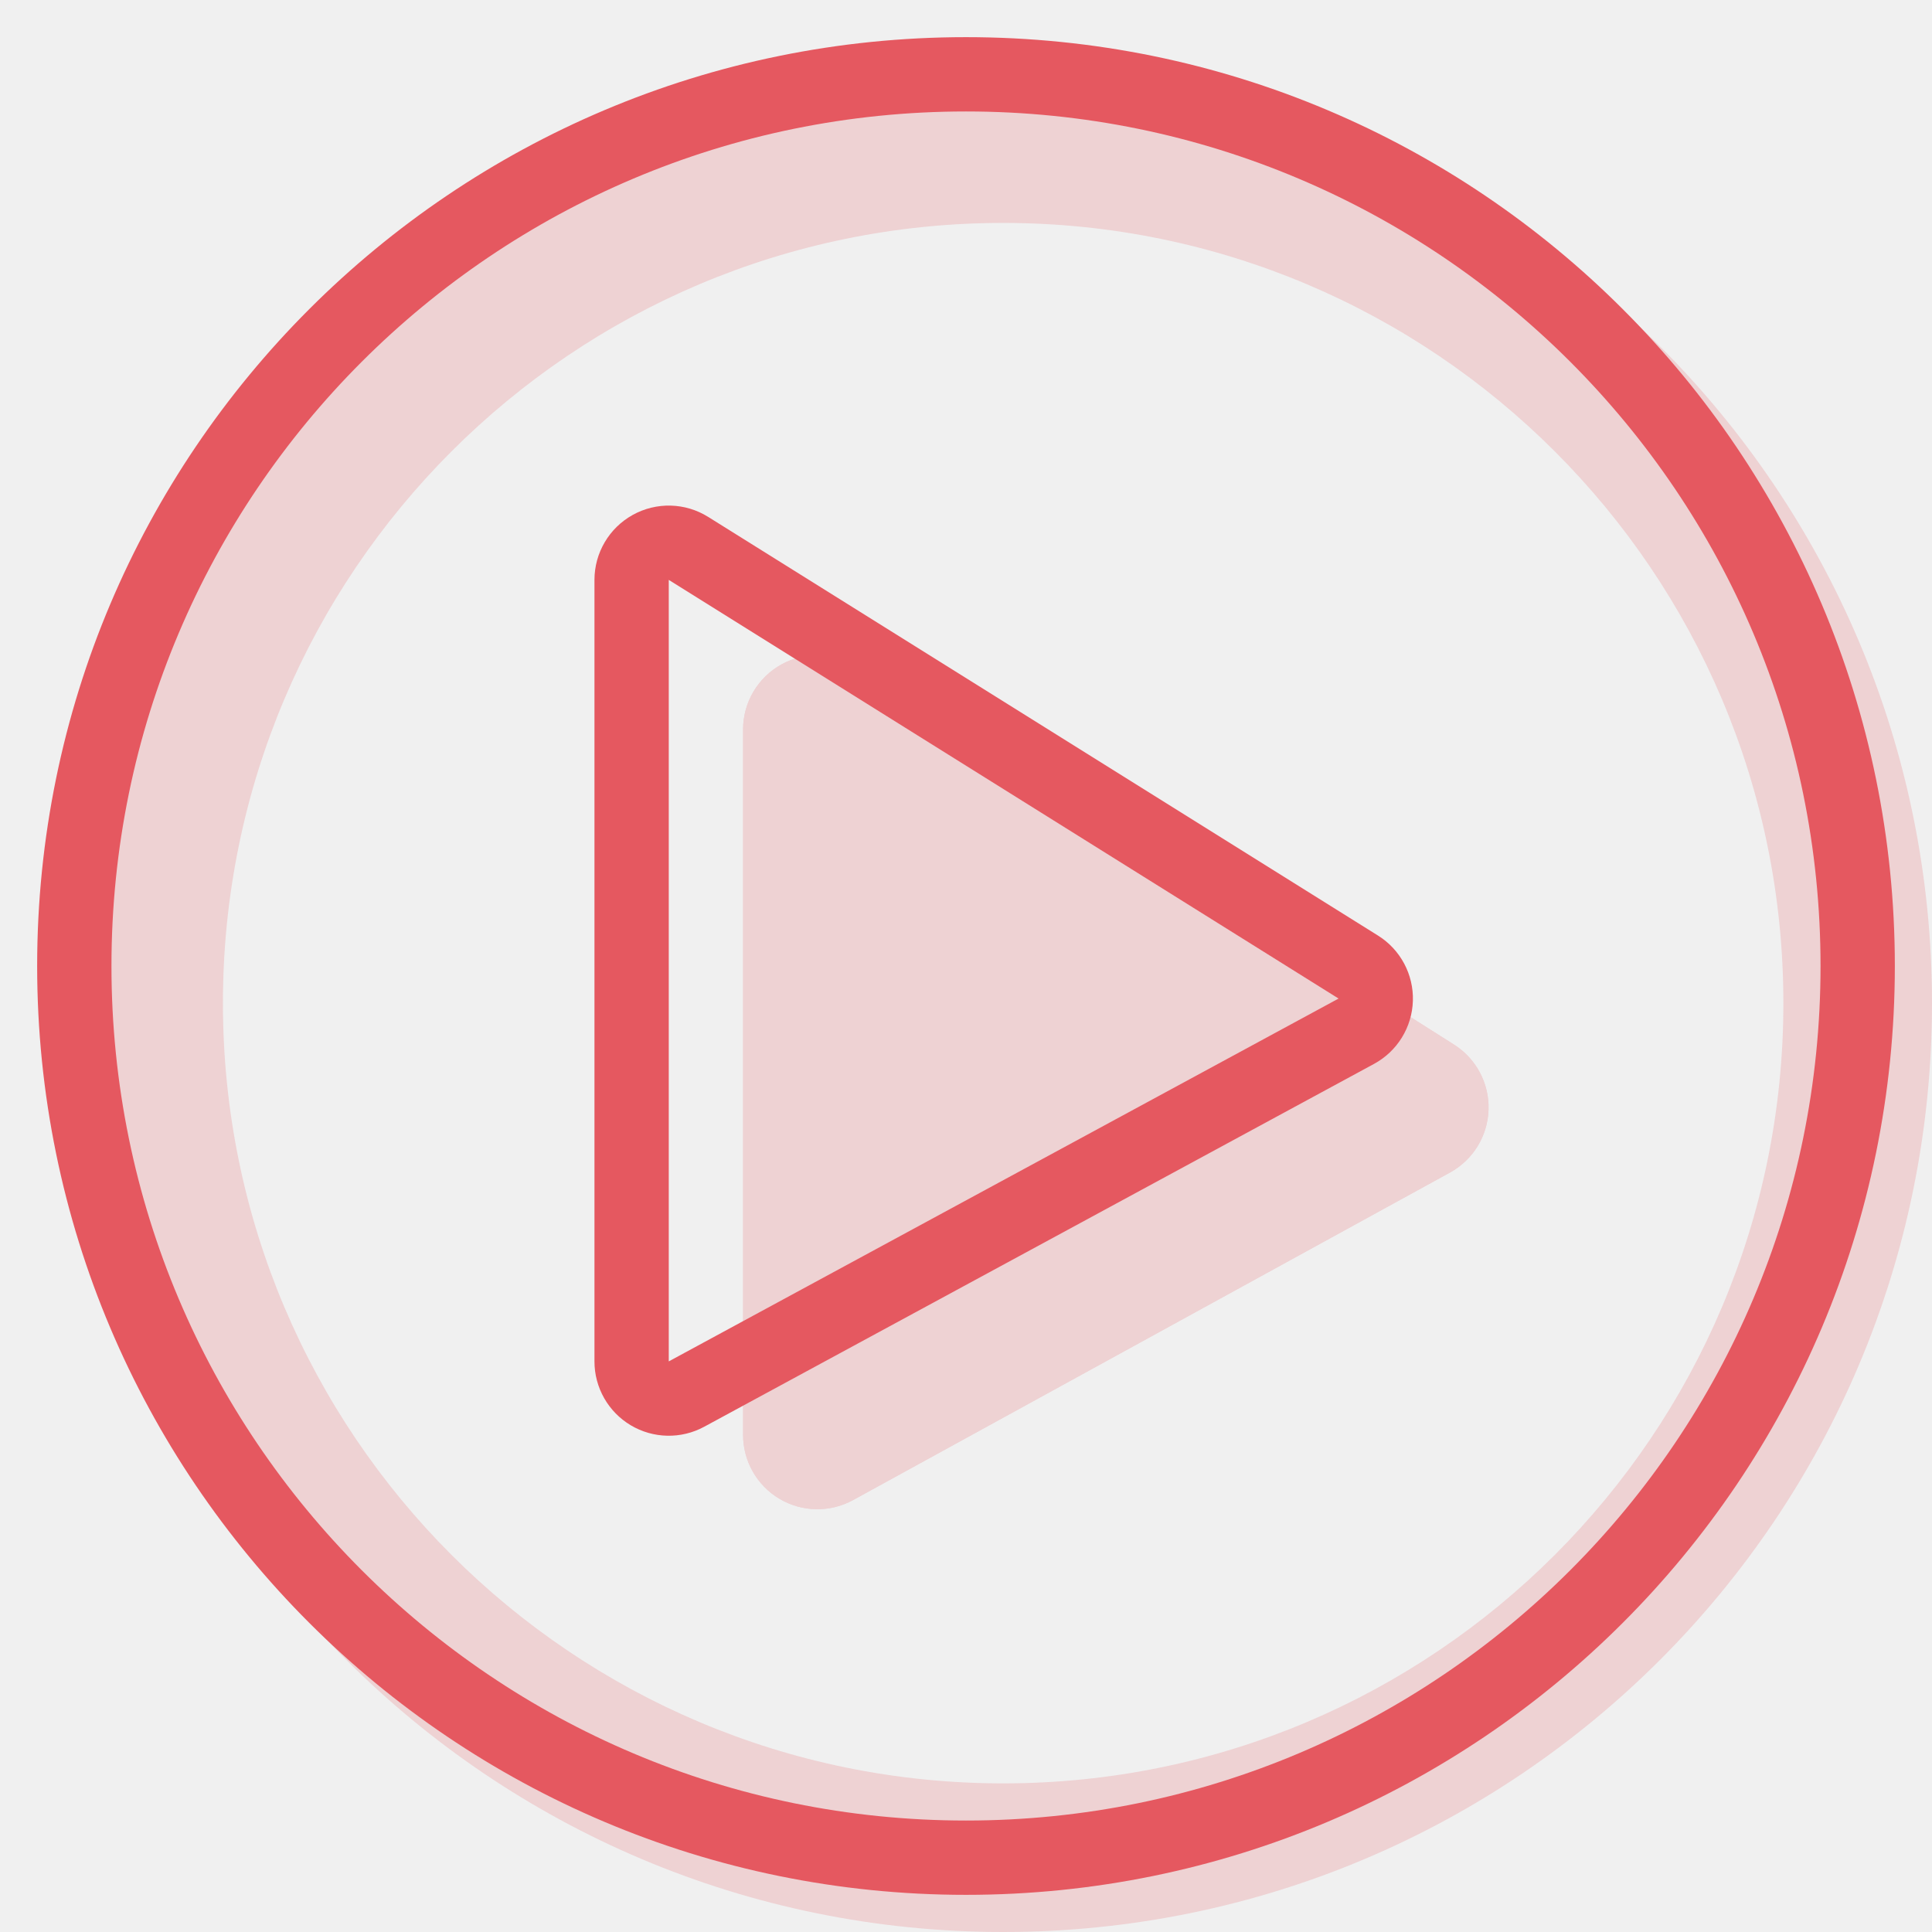
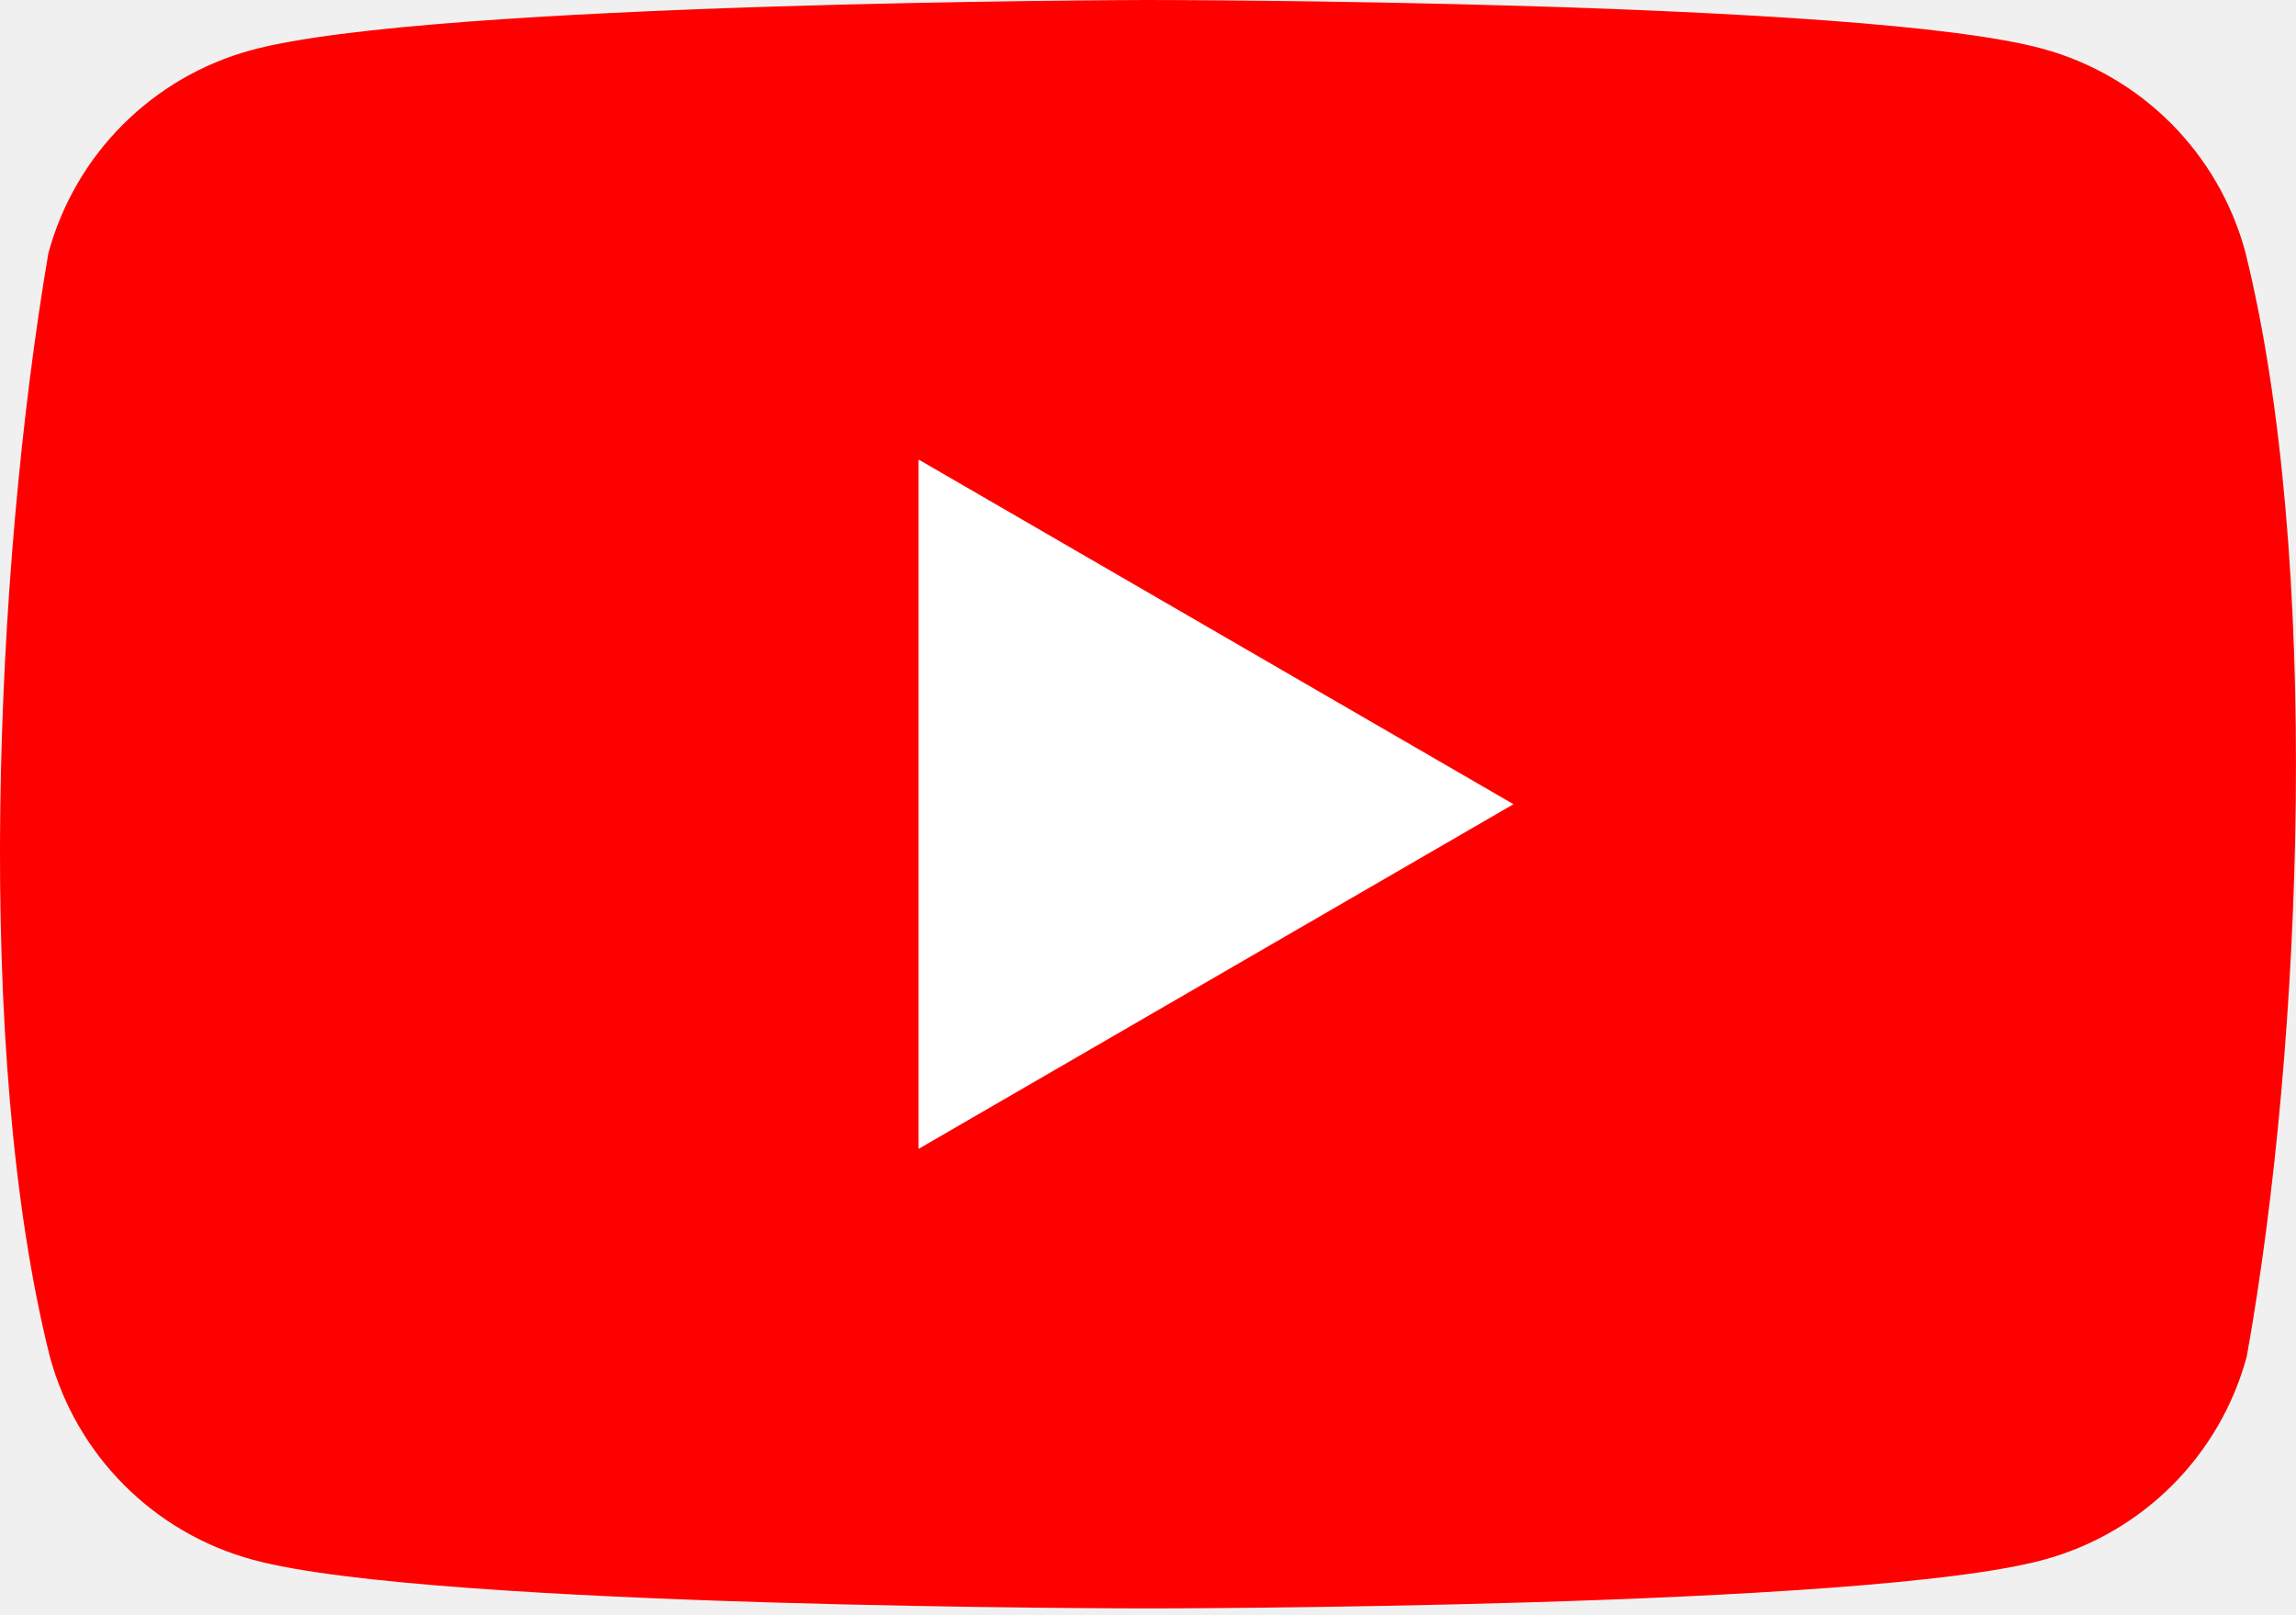
- <svg xmlns="http://www.w3.org/2000/svg" width="48" height="48" viewBox="0 0 26 26">
-   <g fill="#e55860">
-     <path fill-rule="evenodd" d="M13.5 26C20.404 26 26 20.404 26 13.5S20.404 1 13.5 1S1 6.596 1 13.5S6.596 26 13.5 26m0-2C19.299 24 24 19.299 24 13.5S19.299 3 13.5 3S3 7.701 3 13.5S7.701 24 13.5 24" clip-rule="evenodd" opacity="0.2" />
-     <g opacity="0.2">
-       <path d="M19.568 14.058a1 1 0 0 1-.054 1.721l-8.033 4.408A1 1 0 0 1 10 19.311V9.817a1 1 0 0 1 1.535-.845z" />
-       <path fill-rule="evenodd" d="M17.067 14.841L12 11.633v5.988zm2.447.938a1 1 0 0 0 .054-1.721l-8.033-5.086A1 1 0 0 0 10 9.817v9.494a1 1 0 0 0 1.481.876z" clip-rule="evenodd" />
-     </g>
-     <path fill-rule="evenodd" d="m9 18.321l9.014-4.883L9 7.804zm9.49-4.003a1 1 0 0 0 .054-1.728L9.53 6.956A1 1 0 0 0 8 7.804v10.517a1 1 0 0 0 1.476.88z" clip-rule="evenodd" />
-     <path fill-rule="evenodd" d="M13 24.5c6.351 0 11.5-5.149 11.5-11.5S19.351 1.5 13 1.5S1.5 6.649 1.5 13S6.649 24.5 13 24.5m0 1c6.904 0 12.5-5.596 12.5-12.5S19.904.5 13 .5S.5 6.096.5 13S6.096 25.5 13 25.5" clip-rule="evenodd" />
-   </g>
+ <svg xmlns="http://www.w3.org/2000/svg" width="256" height="180" viewBox="0 0 256 180">
+   <path fill="#f00" d="M250.346 28.075A32.18 32.18 0 0 0 227.69 5.418C207.824 0 127.87 0 127.87 0S47.912.164 28.046 5.582A32.18 32.18 0 0 0 5.39 28.24c-6.009 35.298-8.34 89.084.165 122.97a32.18 32.18 0 0 0 22.656 22.657c19.866 5.418 99.822 5.418 99.822 5.418s79.955 0 99.82-5.418a32.18 32.18 0 0 0 22.657-22.657c6.338-35.348 8.291-89.1-.164-123.134" />
+   <path fill="#fff" d="m102.421 128.06l66.328-38.418l-66.328-38.418z" />
</svg>
